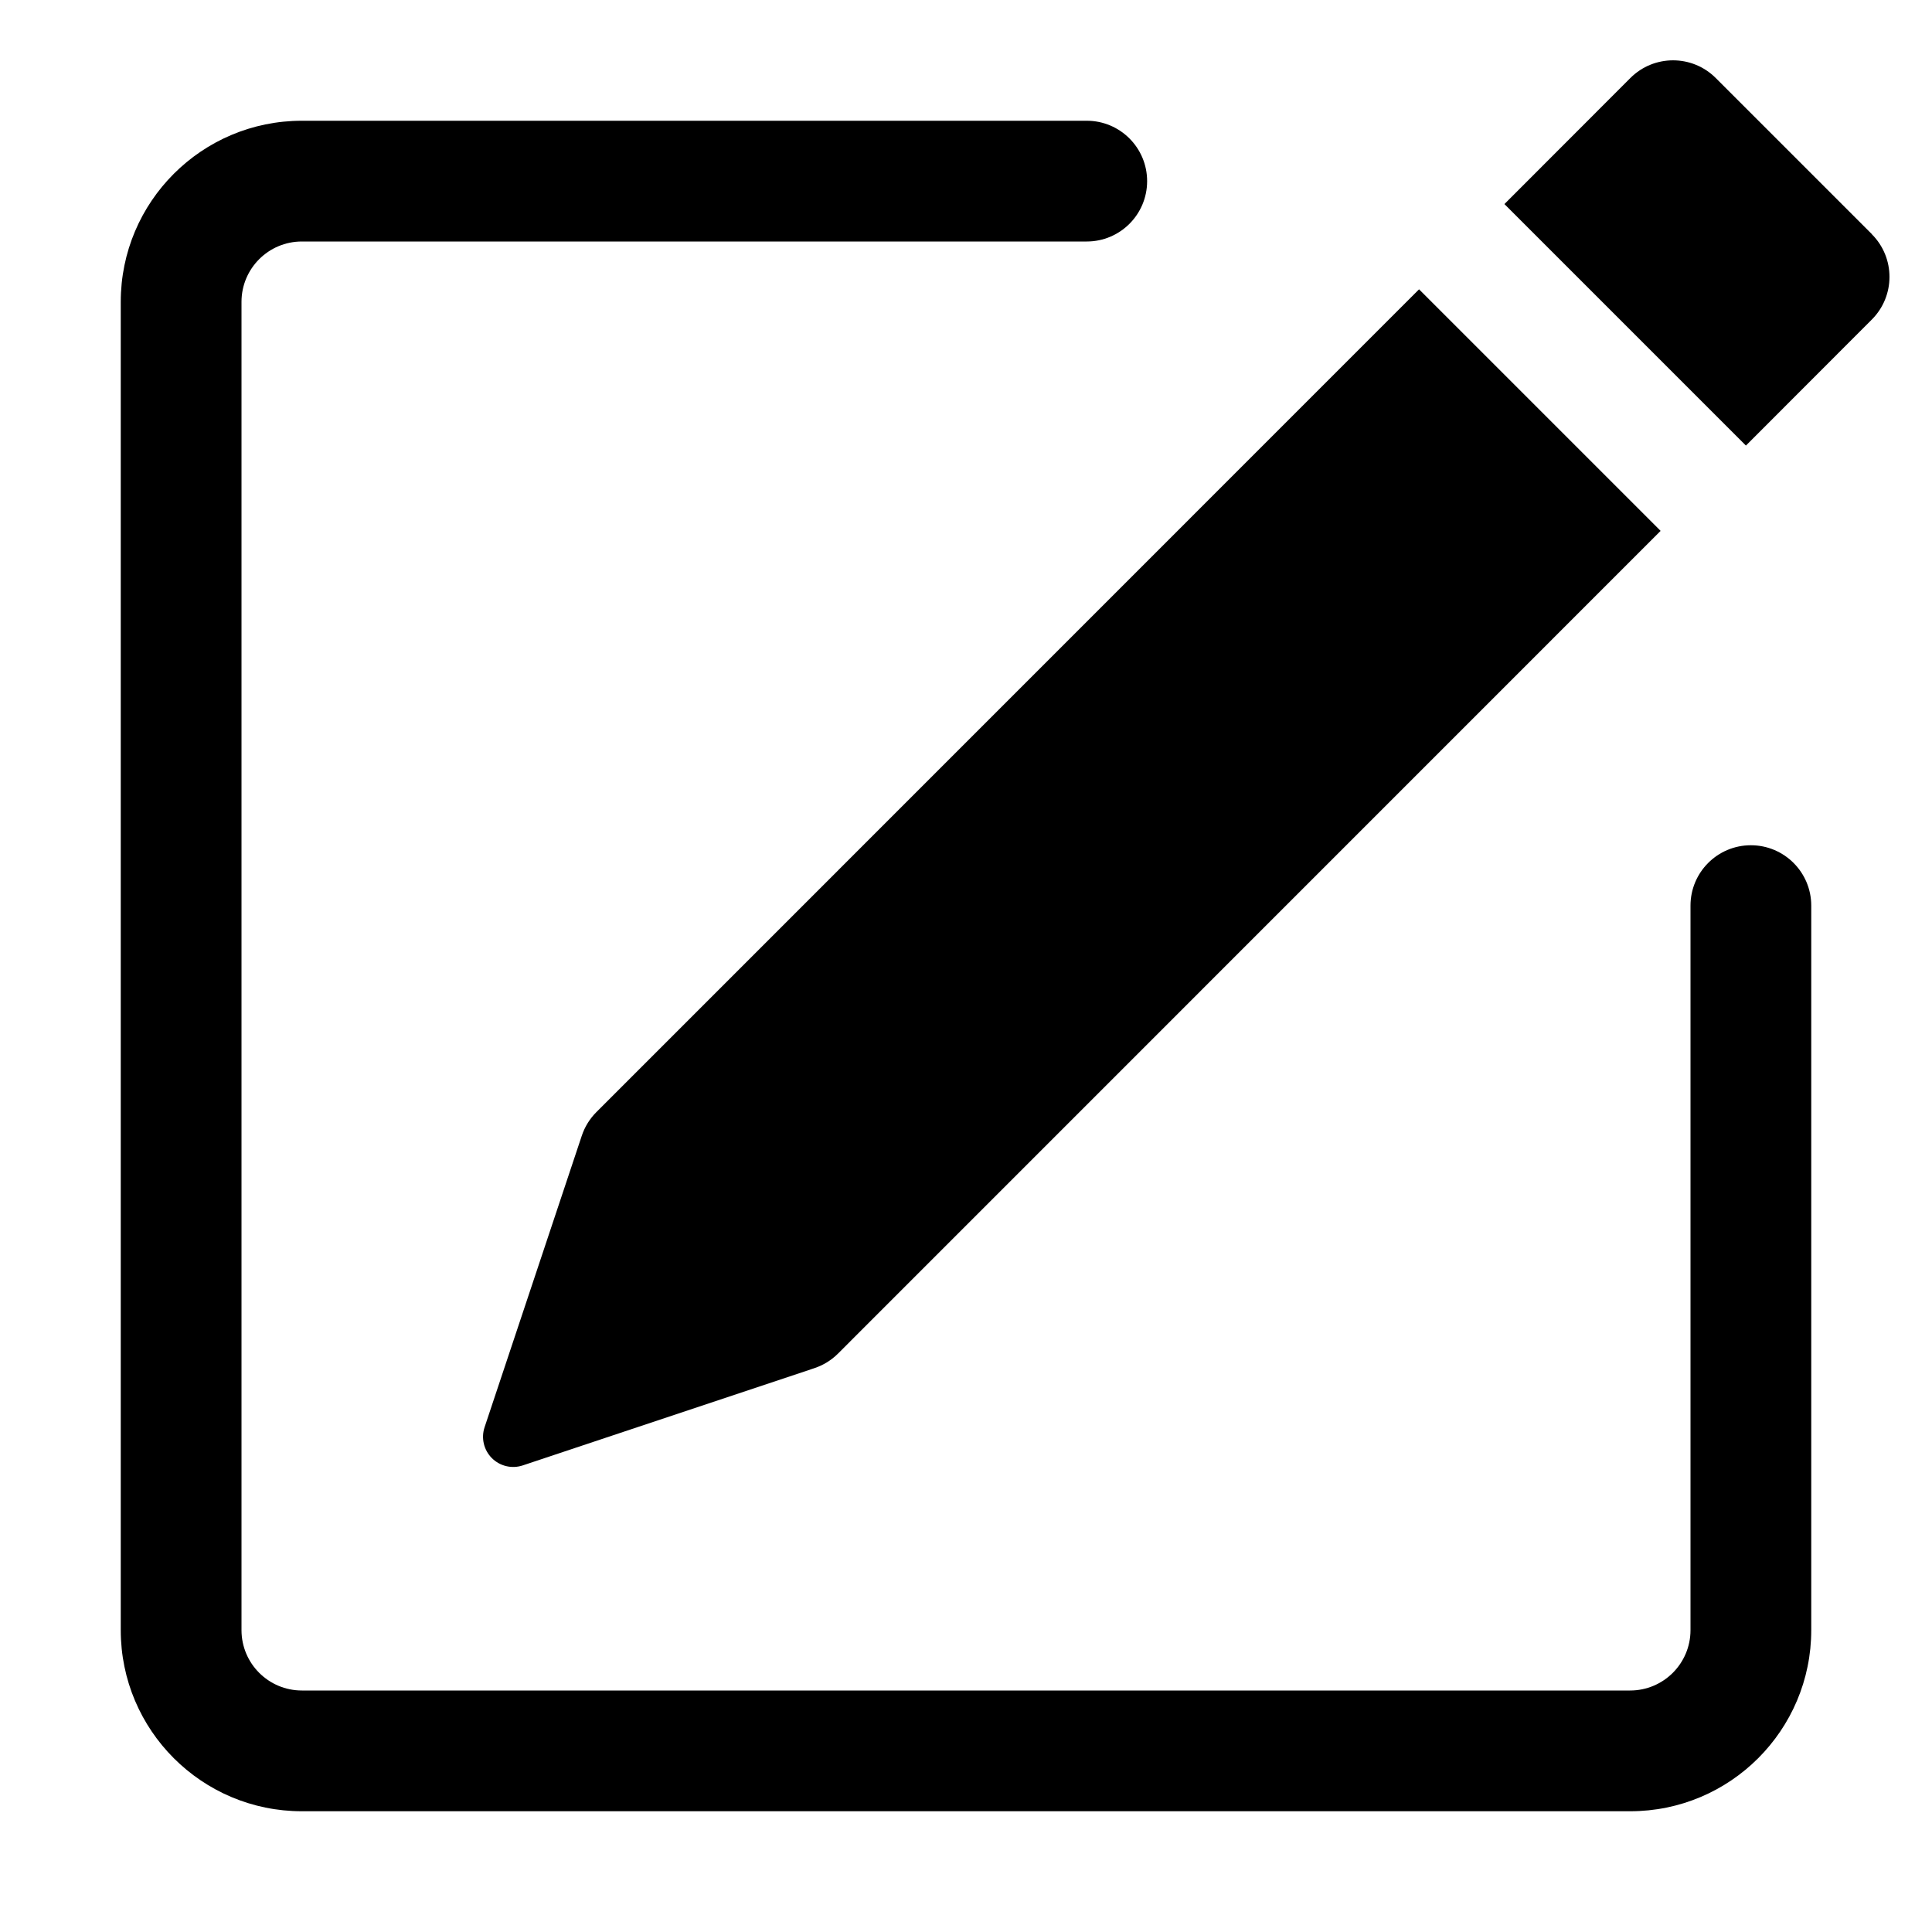
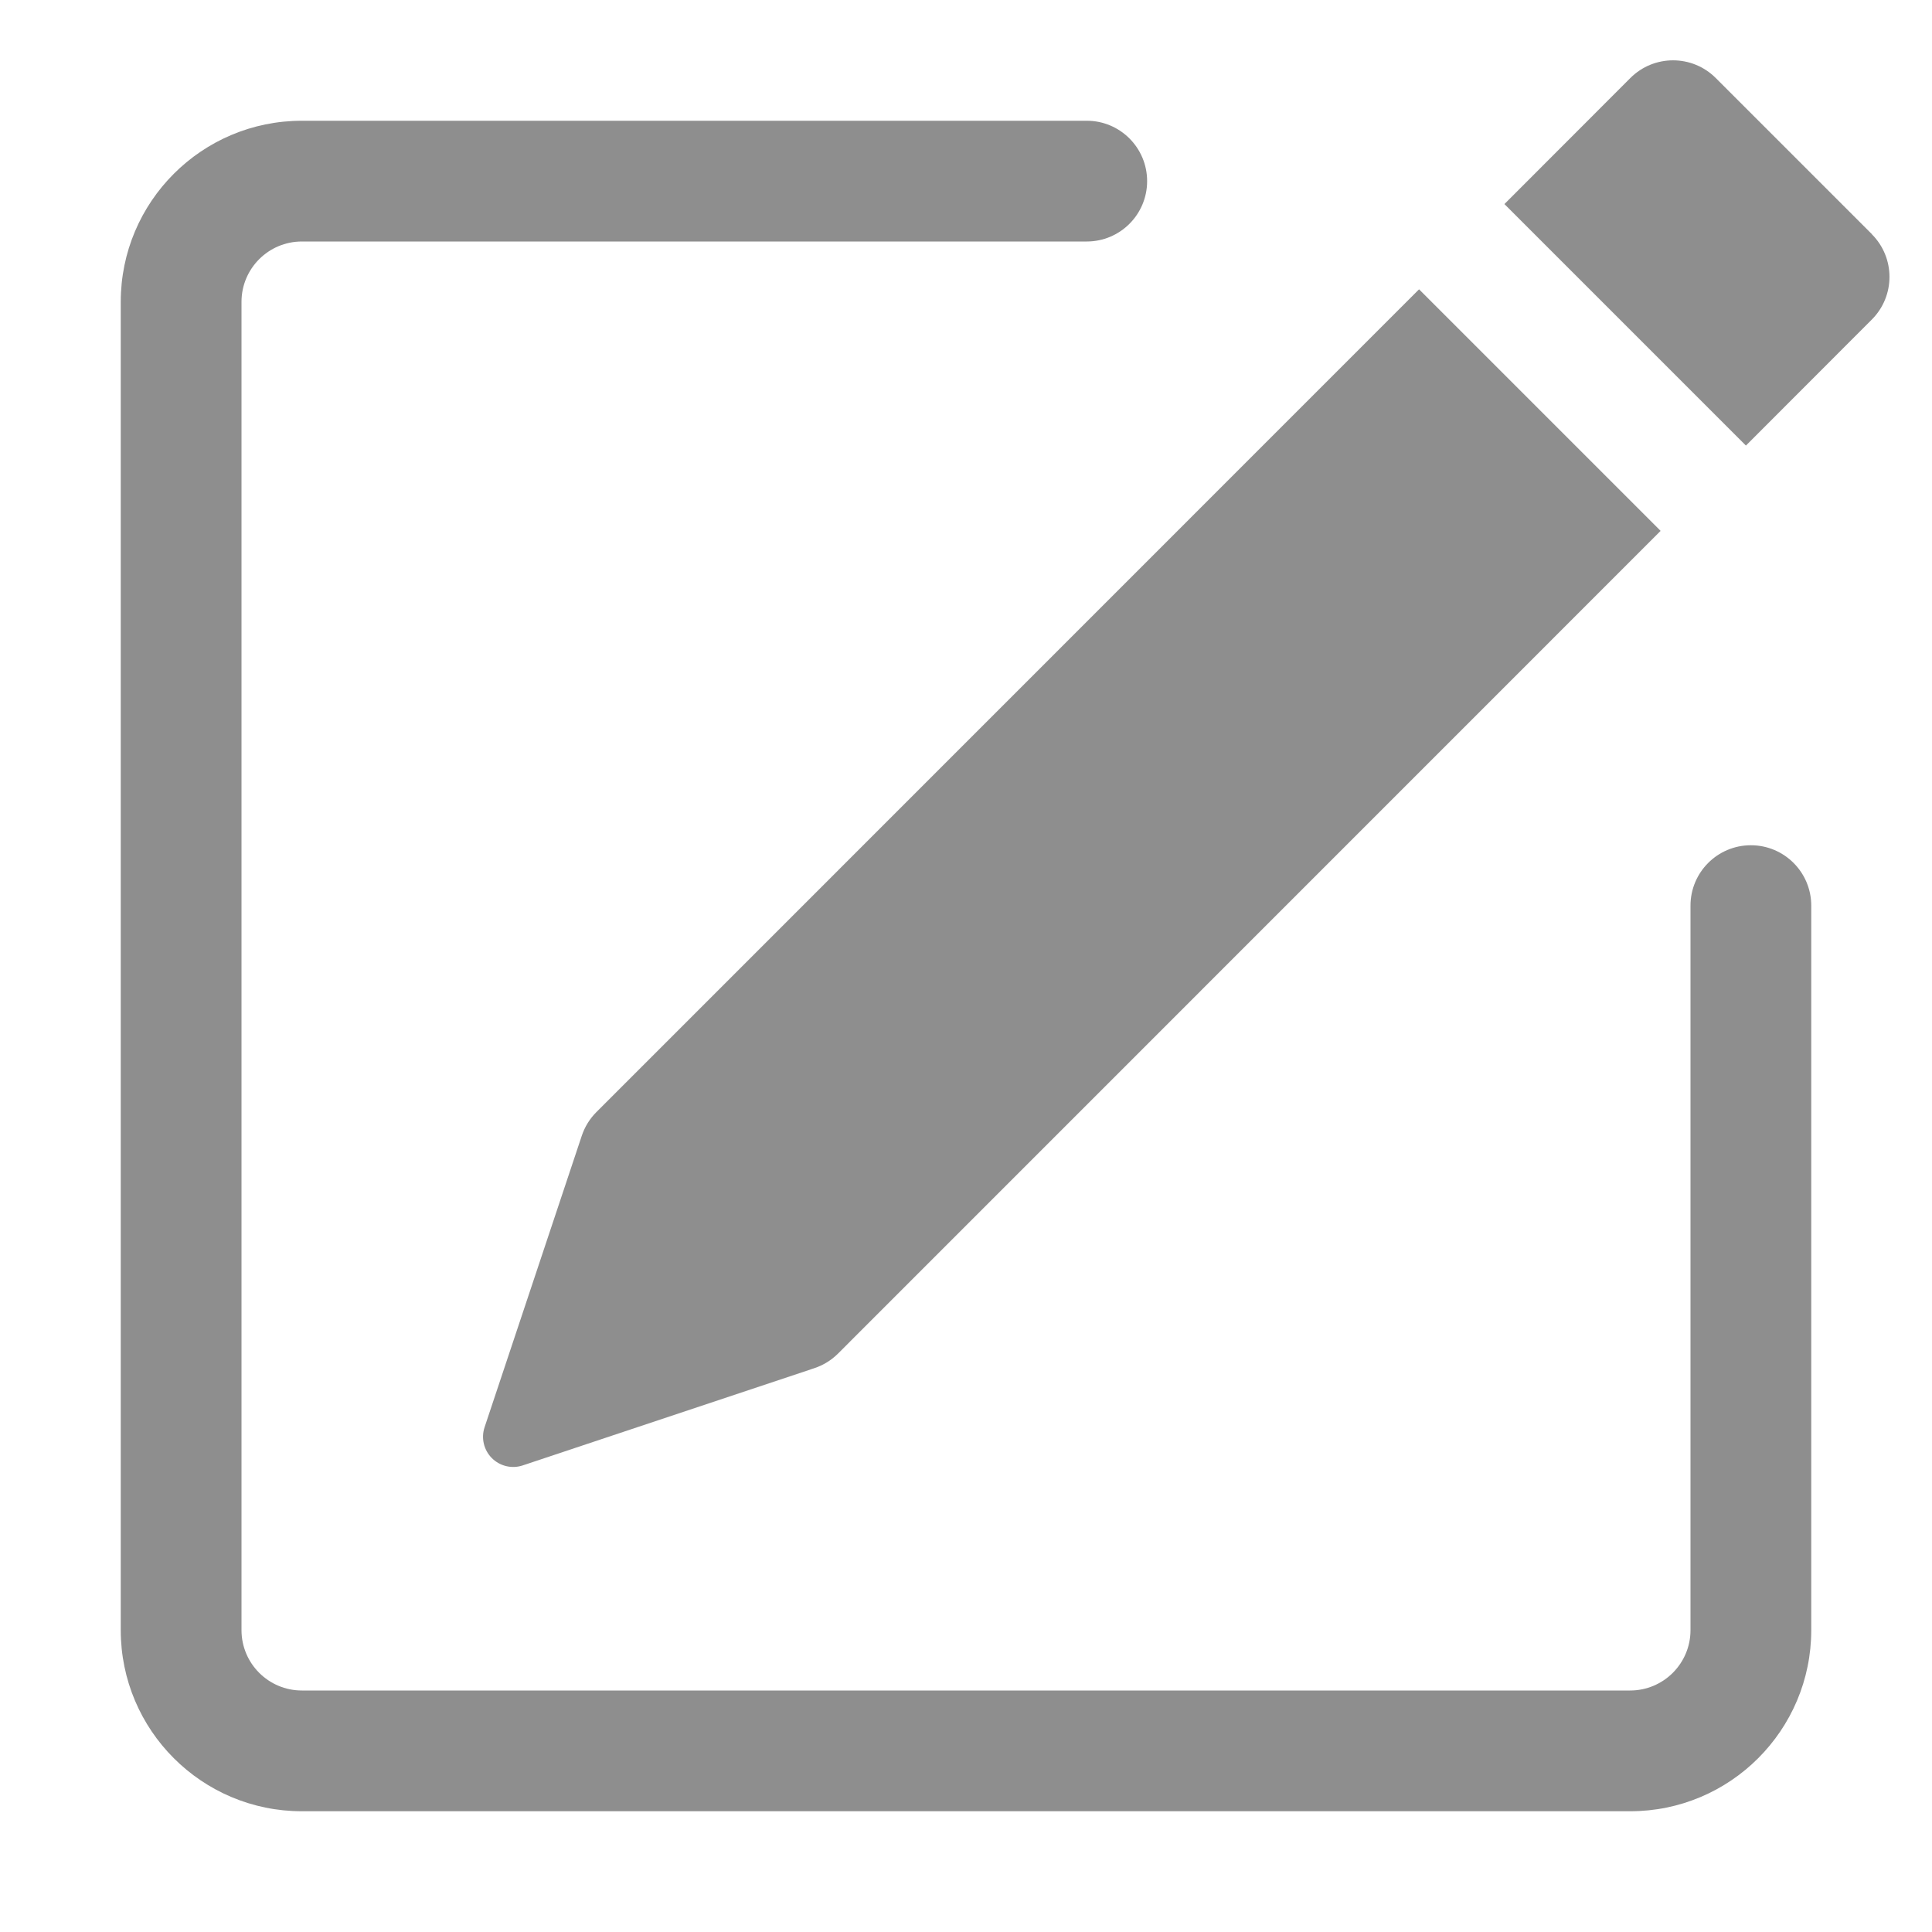
- <svg xmlns="http://www.w3.org/2000/svg" width="25" height="25" fill="#000000" class="bi bi-pencil-square" viewBox="0 0 16 16">
+ <svg xmlns="http://www.w3.org/2000/svg" width="25" height="25" fill="#8e8e8e" class="bi bi-pencil-square" viewBox="0 0 16 16">
  <path d="M15.502 1.94a.5.5 0 0 1 0 .706L14.459 3.69l-2-2L13.502.646a.5.5 0 0 1 .707 0l1.293 1.293zm-1.75 2.456-2-2L4.939 9.21a.5.5 0 0 0-.121.196l-.805 2.414a.25.25 0 0 0 .316.316l2.414-.805a.5.5 0 0 0 .196-.12l6.813-6.814z" />
  <path fill-rule="evenodd" d="M1 13.5A1.5 1.5 0 0 0 2.5 15h11a1.5 1.5 0 0 0 1.5-1.5v-6a.5.5 0 0 0-1 0v6a.5.5 0 0 1-.5.5h-11a.5.5 0 0 1-.5-.5v-11a.5.5 0 0 1 .5-.5H9a.5.5 0 0 0 0-1H2.5A1.5 1.5 0 0 0 1 2.5v11z" />
</svg>
